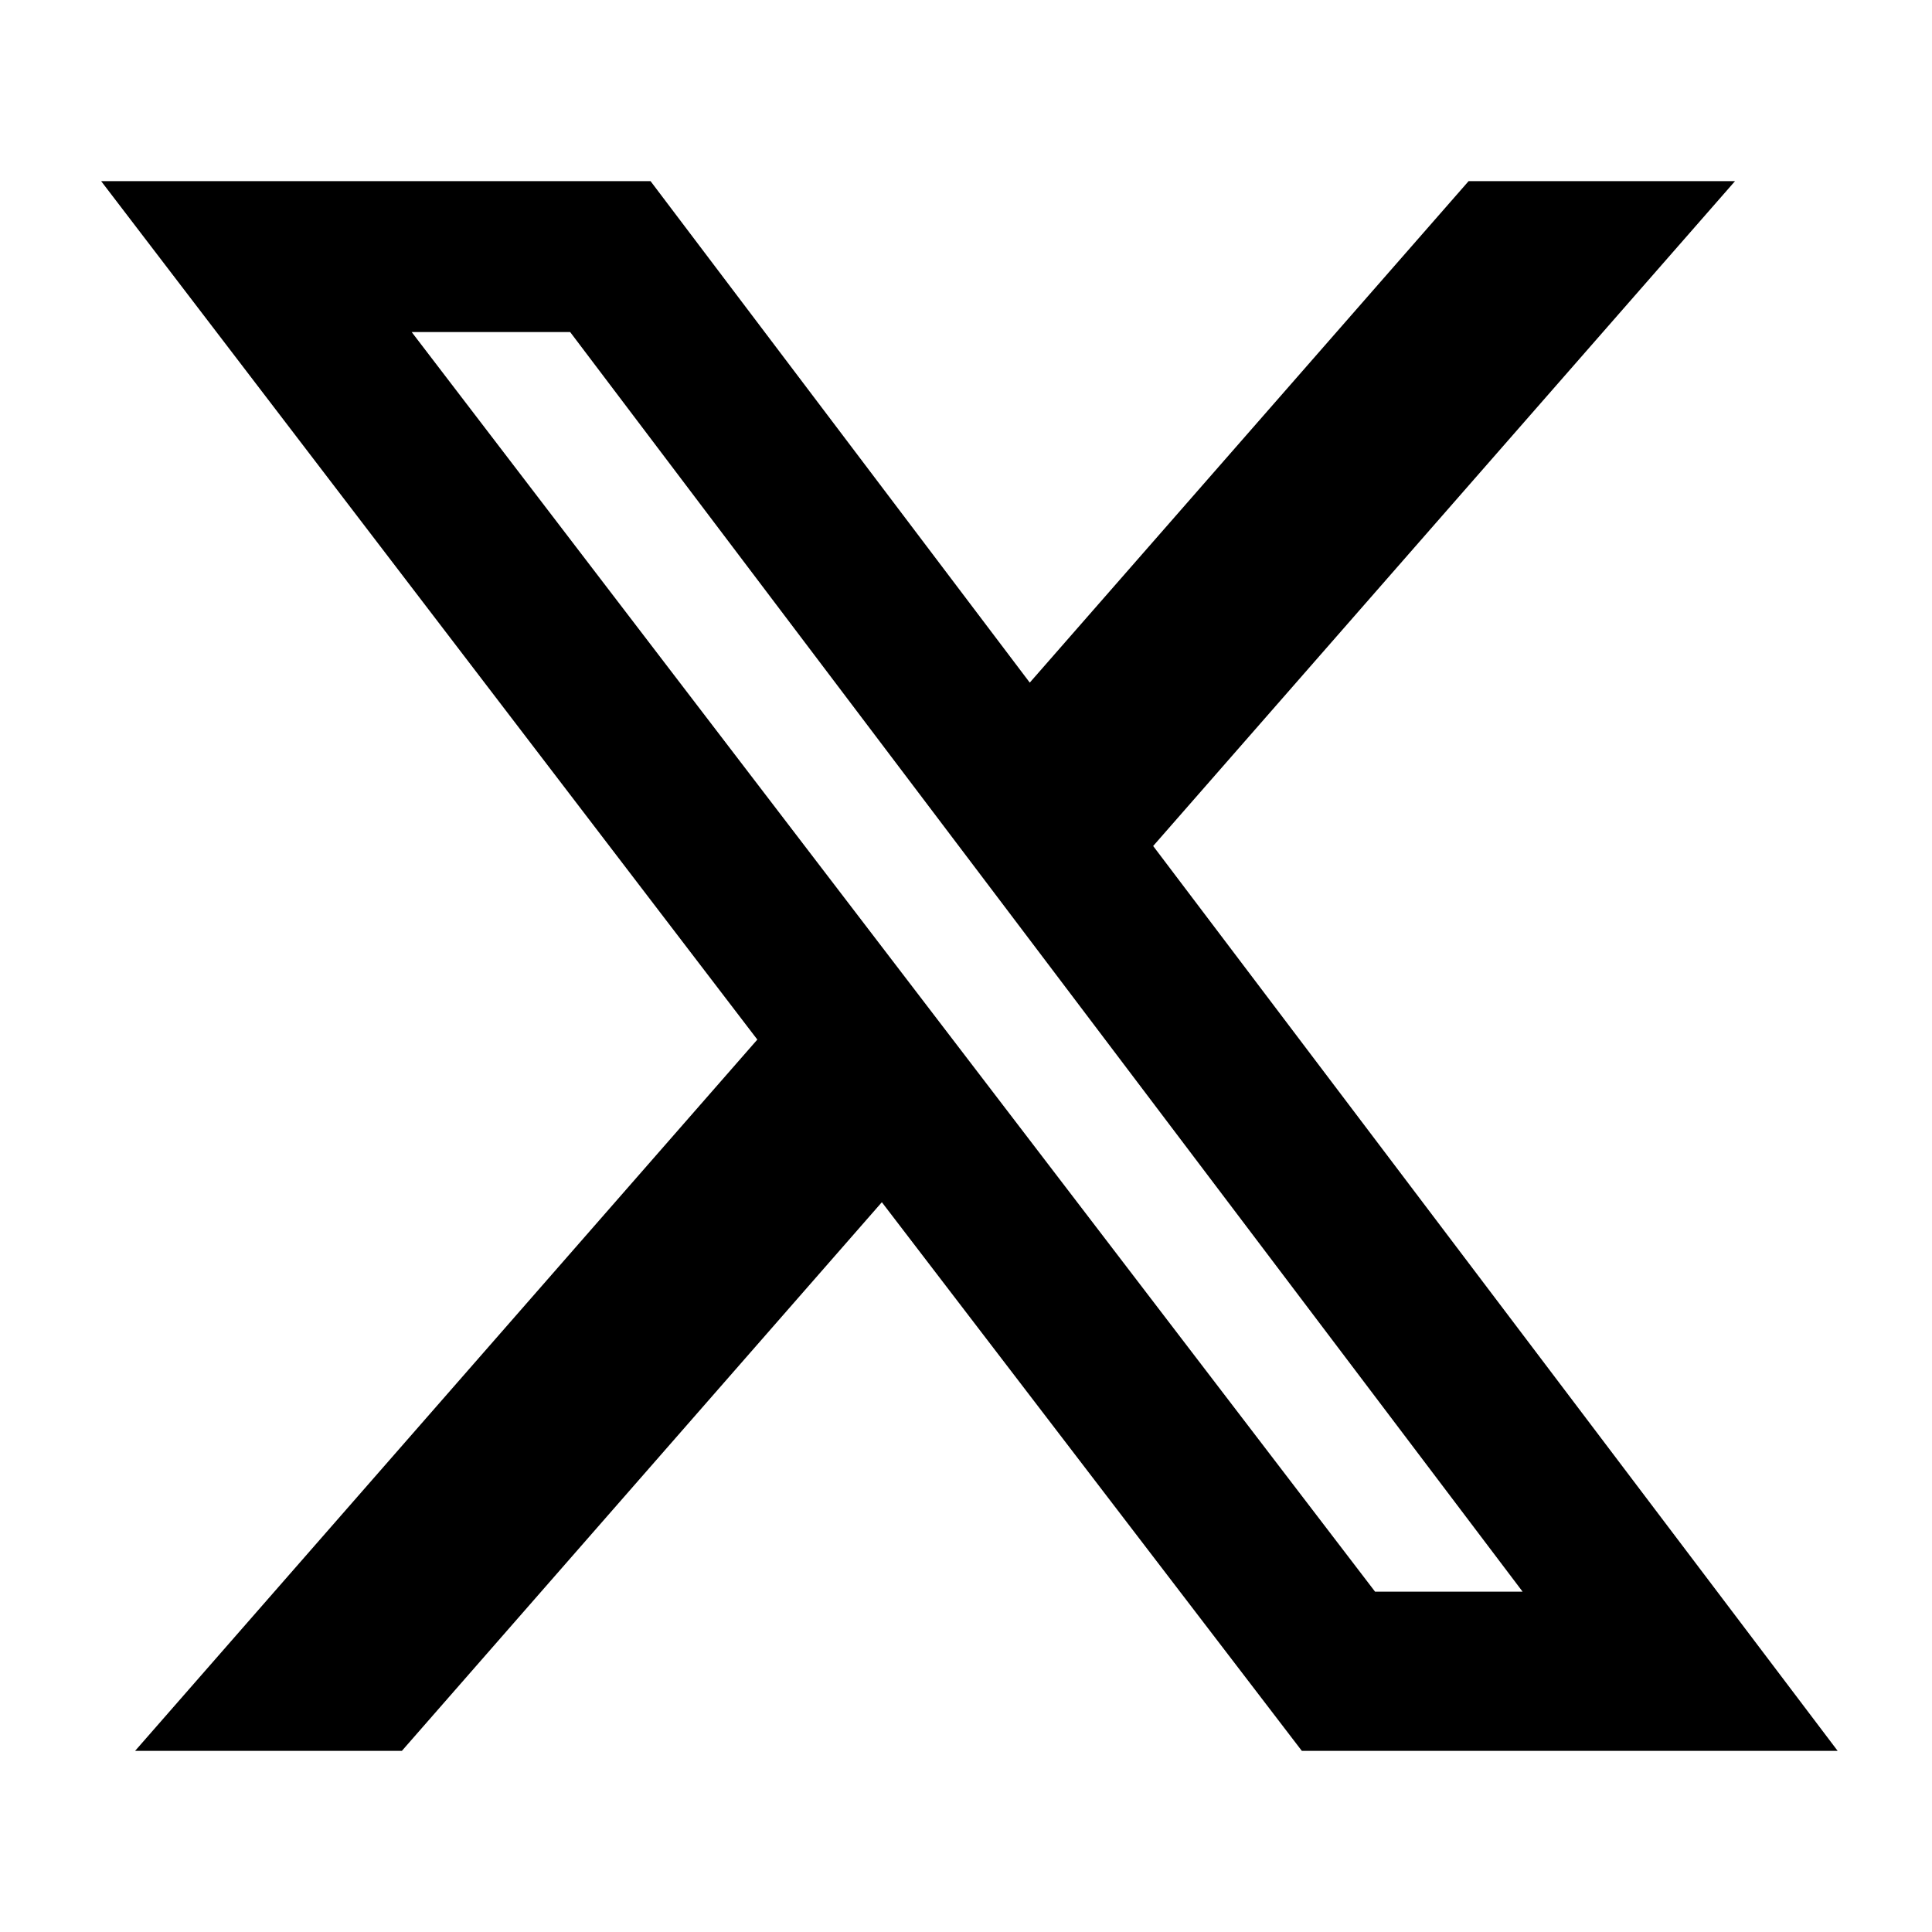
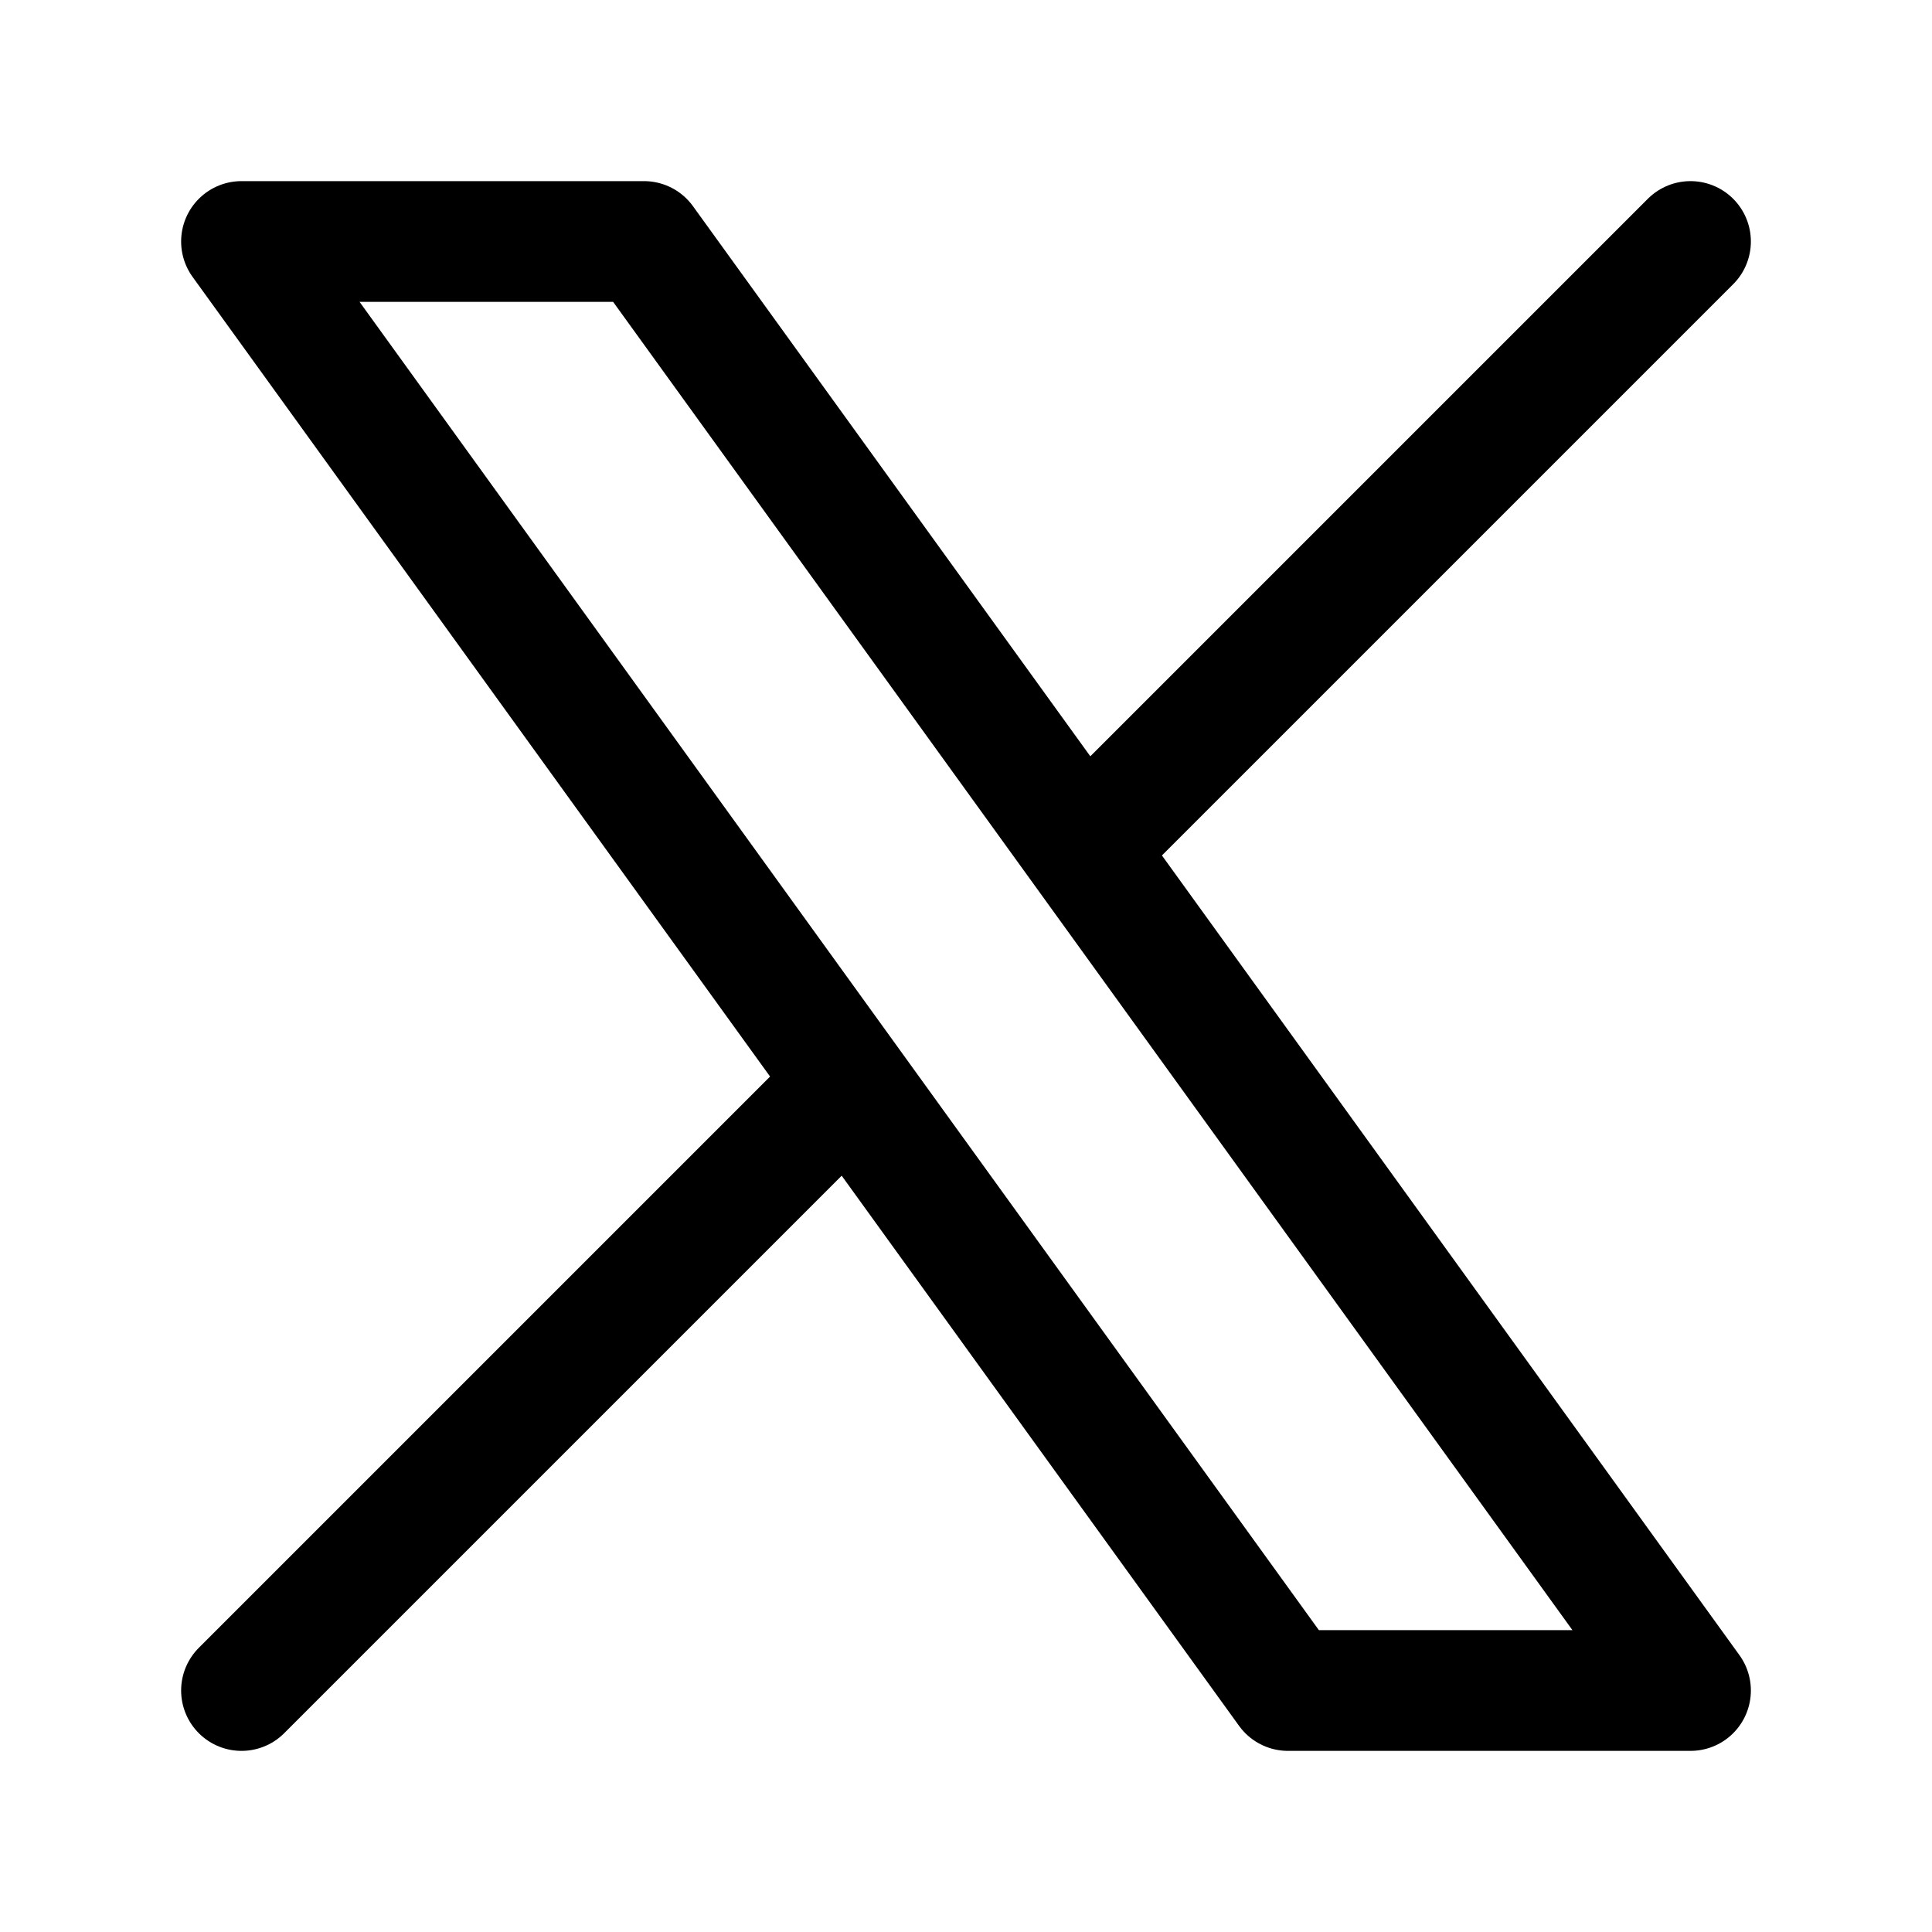
- <svg xmlns="http://www.w3.org/2000/svg" viewBox="0 0 512 512">
-   <path d="M389.2 48h70.6L305.6 224.2 487 464H345L233.7 318.6 106.5 464H35.8L200.7 275.5 26.8 48H172.4L272.9 180.9 389.2 48zM364.4 421.8h39.1L151.1 88h-42L364.4 421.8z" />
+ <svg xmlns="http://www.w3.org/2000/svg" width="32" height="32" viewBox="0 0 24 24">
+   <path fill="none" stroke="currentColor" stroke-linecap="round" stroke-linejoin="round" stroke-width="1.5" d="m3 21l7.548-7.548M21 3l-7.548 7.548m0 0L8 3H3l7.548 10.452m2.904-2.904L21 21h-5l-5.452-7.548" />
</svg>
